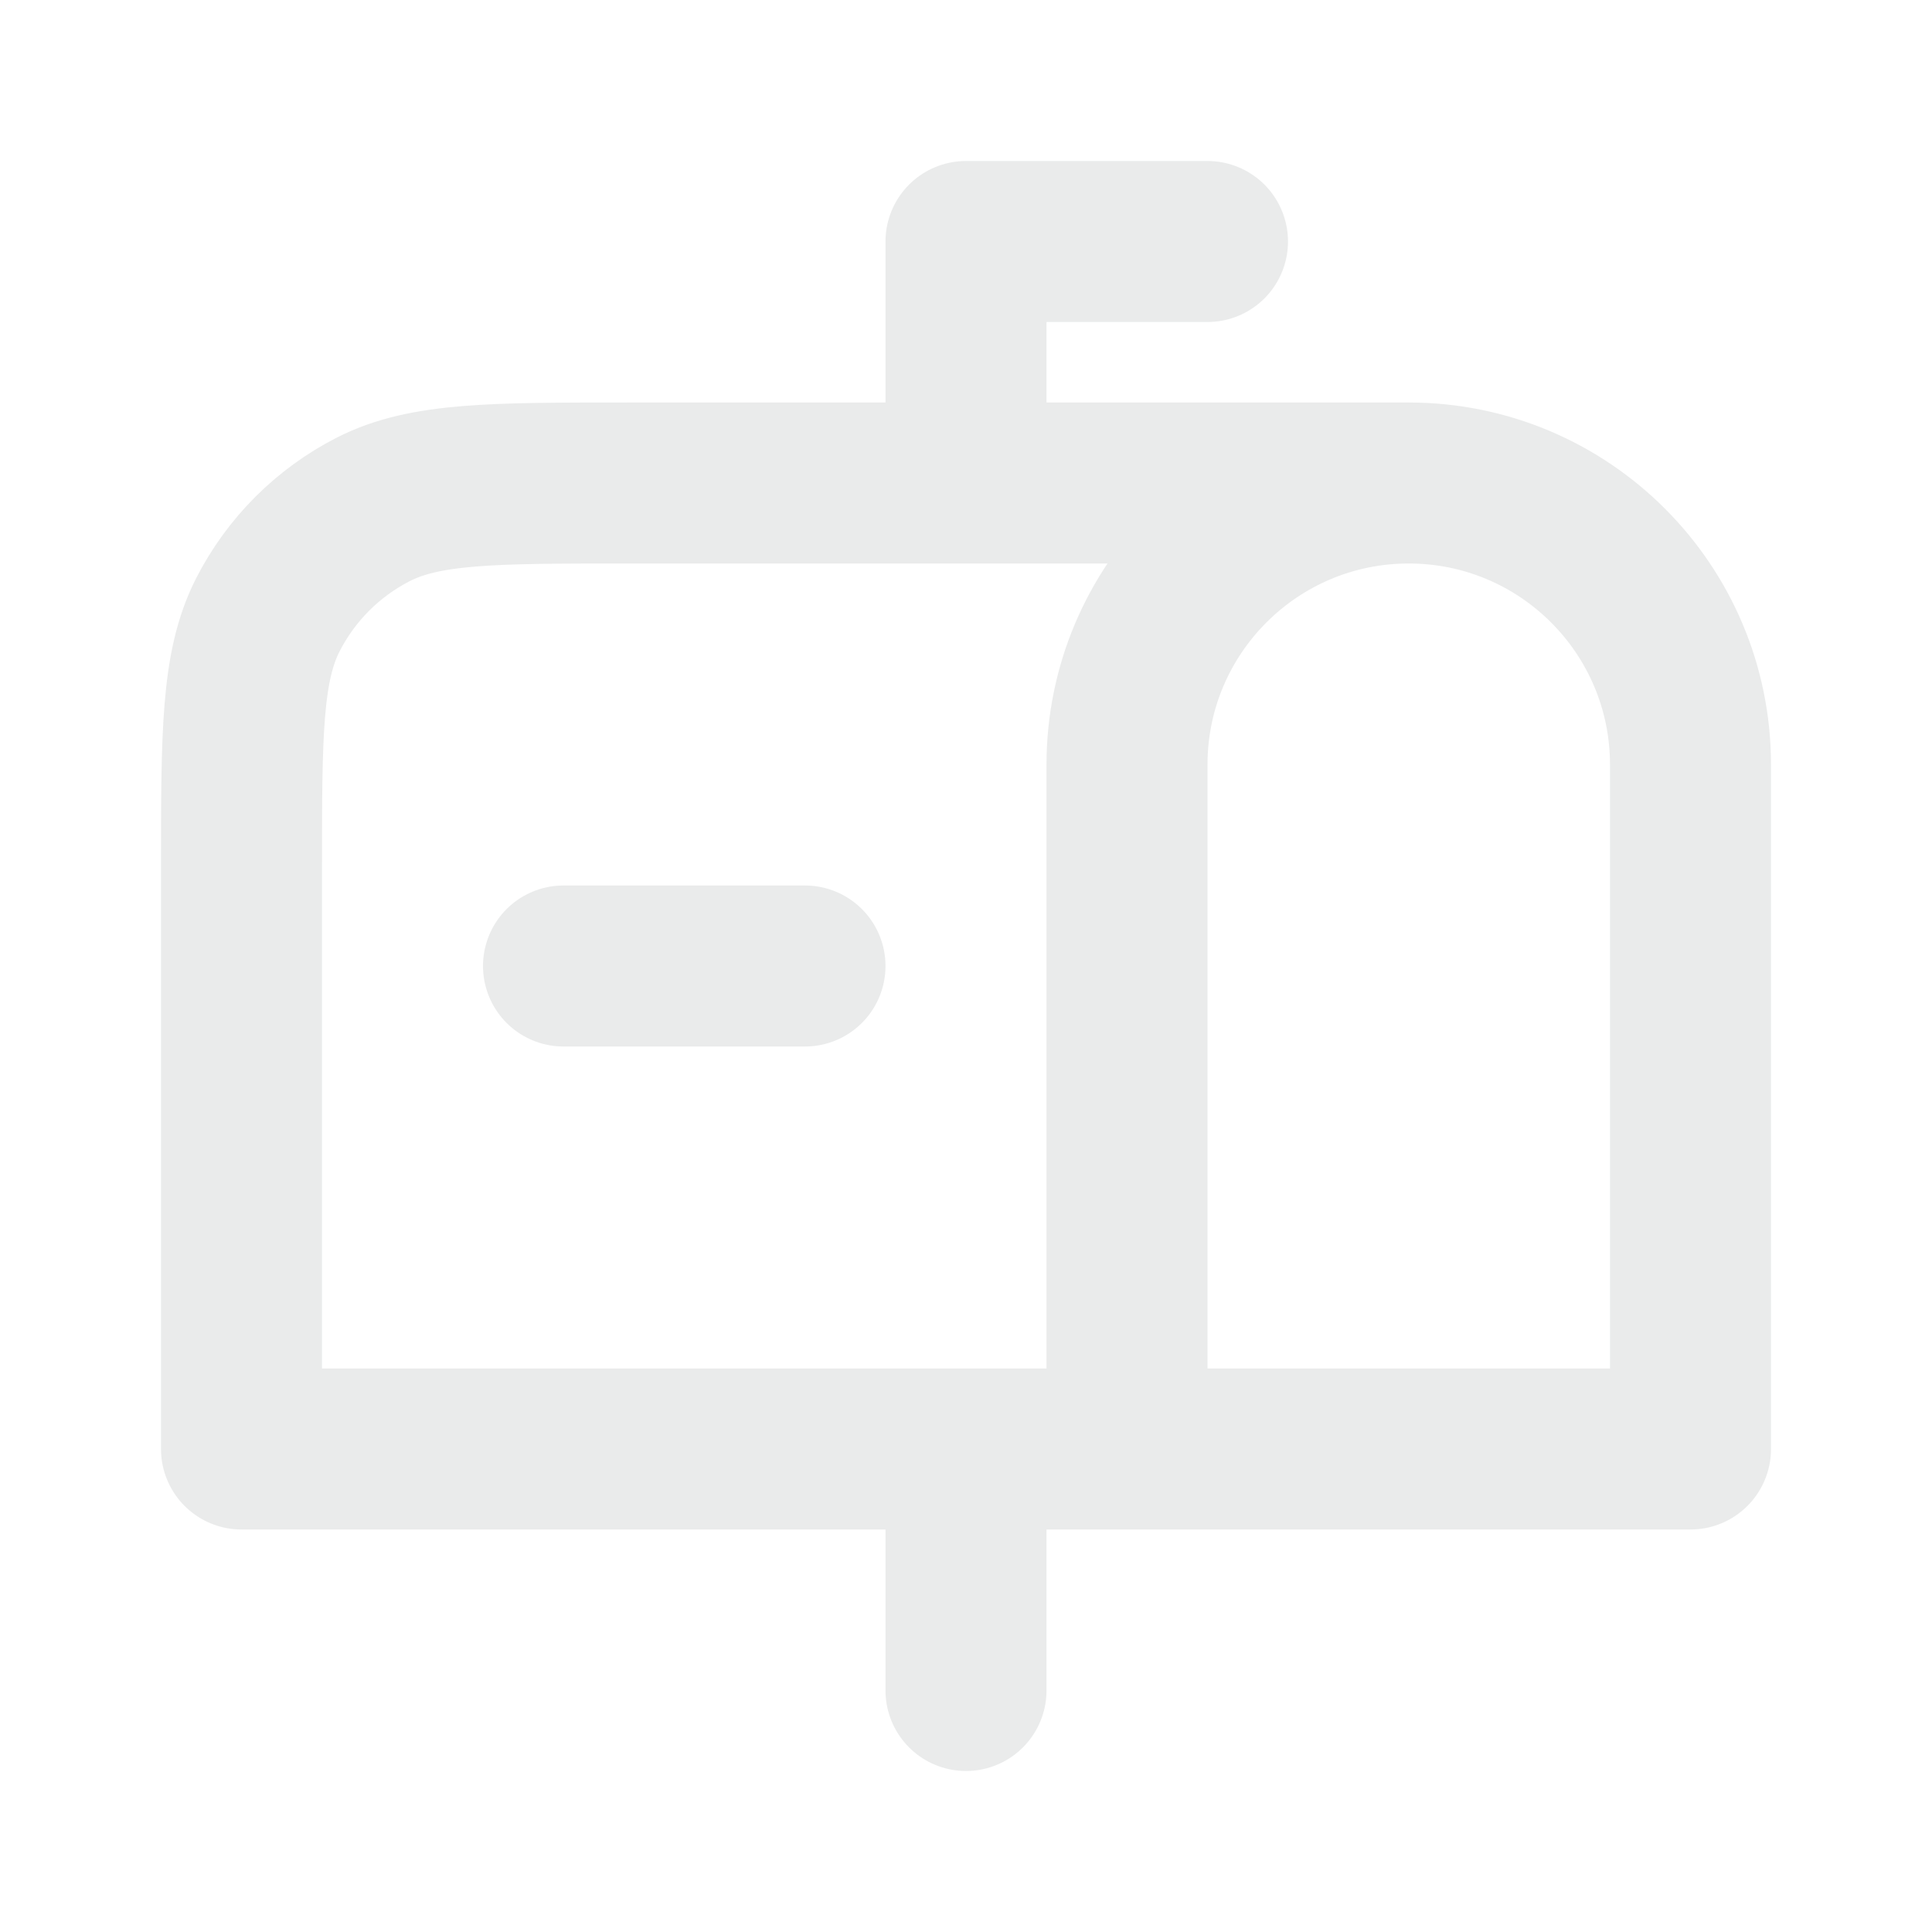
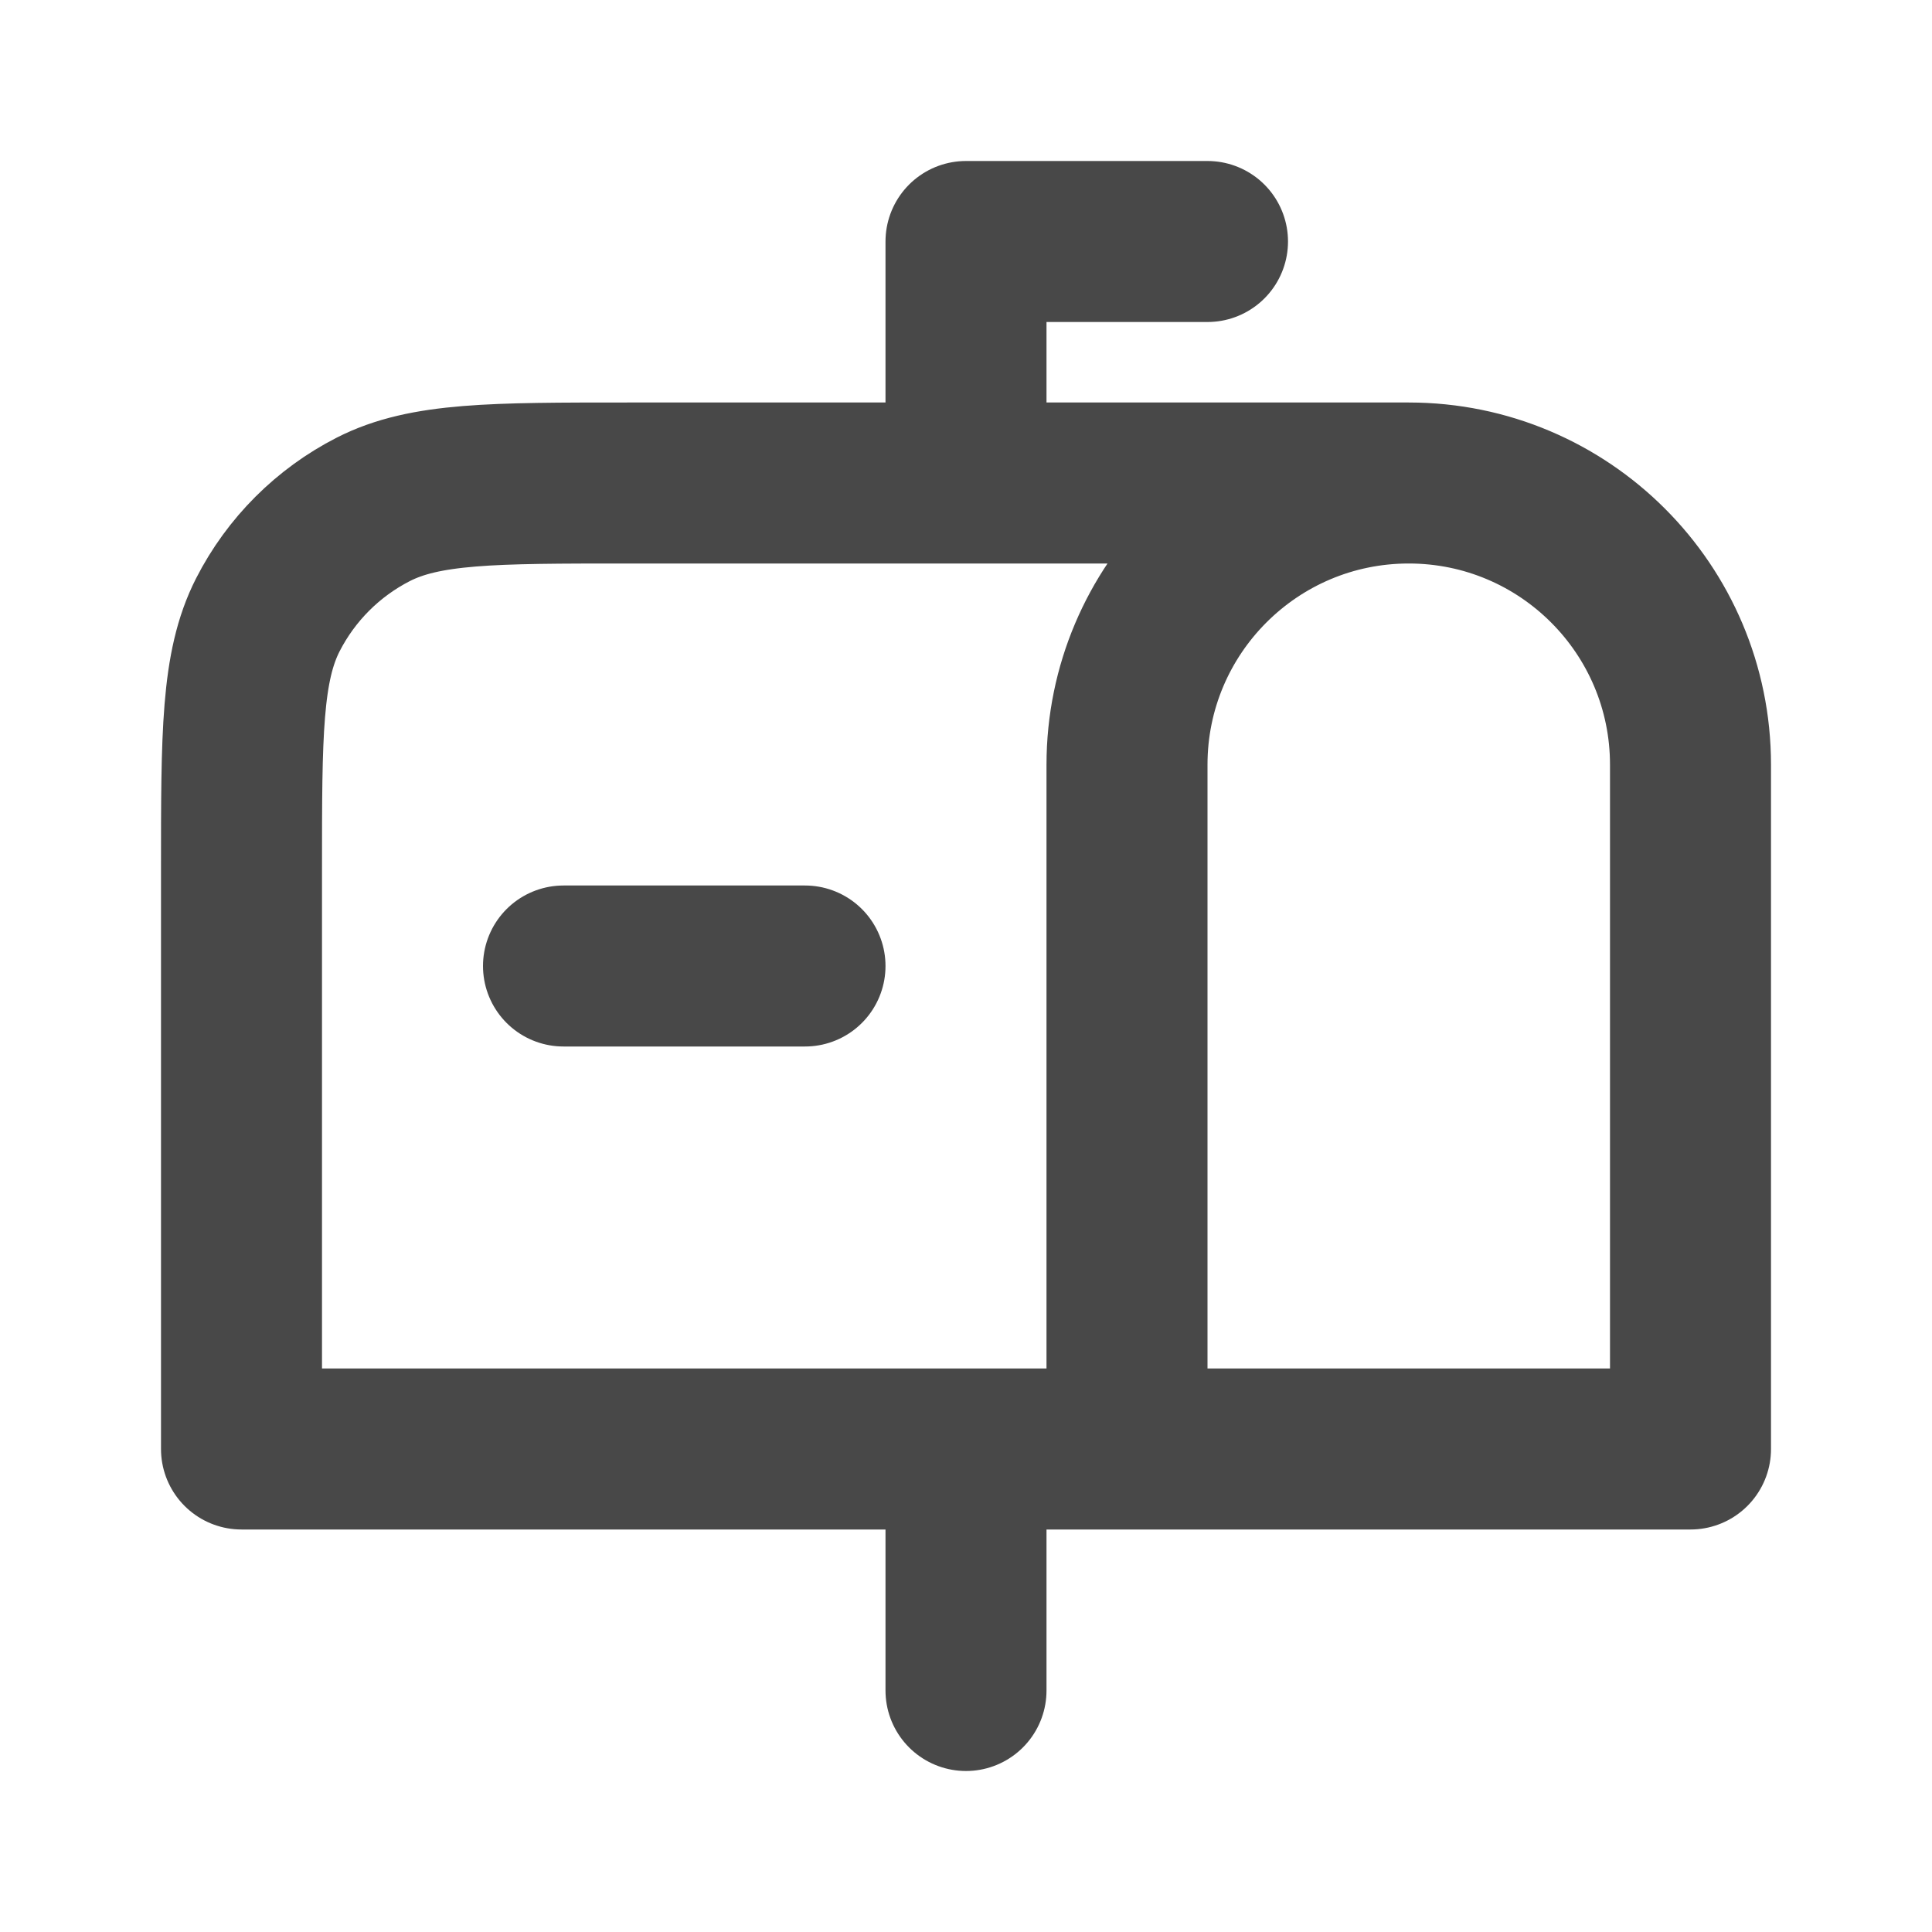
<svg xmlns="http://www.w3.org/2000/svg" width="800px" height="800px" viewBox="0 0 24 24" fill="none">
-   <path d="M12 21V18M7 12H10M17.5 6H7.8C6.12 6 5.28 6 4.638 6.327C4.074 6.615 3.615 7.074 3.327 7.638C3 8.28 3 9.12 3 10.8V18H14M17.5 6C19.433 6 21 7.567 21 9.5V18H14M17.5 6C15.567 6 14 7.567 14 9.5V18M15 3H12V6" stroke="#eaebeb" stroke-width="2" stroke-linecap="round" stroke-linejoin="round" />
+   <path d="M12 21V18M7 12H10M17.5 6H7.8C6.12 6 5.28 6 4.638 6.327C4.074 6.615 3.615 7.074 3.327 7.638C3 8.28 3 9.12 3 10.8V18H14M17.5 6C19.433 6 21 7.567 21 9.5V18H14M17.5 6C15.567 6 14 7.567 14 9.5V18M15 3H12V6" stroke="#484848" stroke-width="2" stroke-linecap="round" stroke-linejoin="round" />
</svg>
